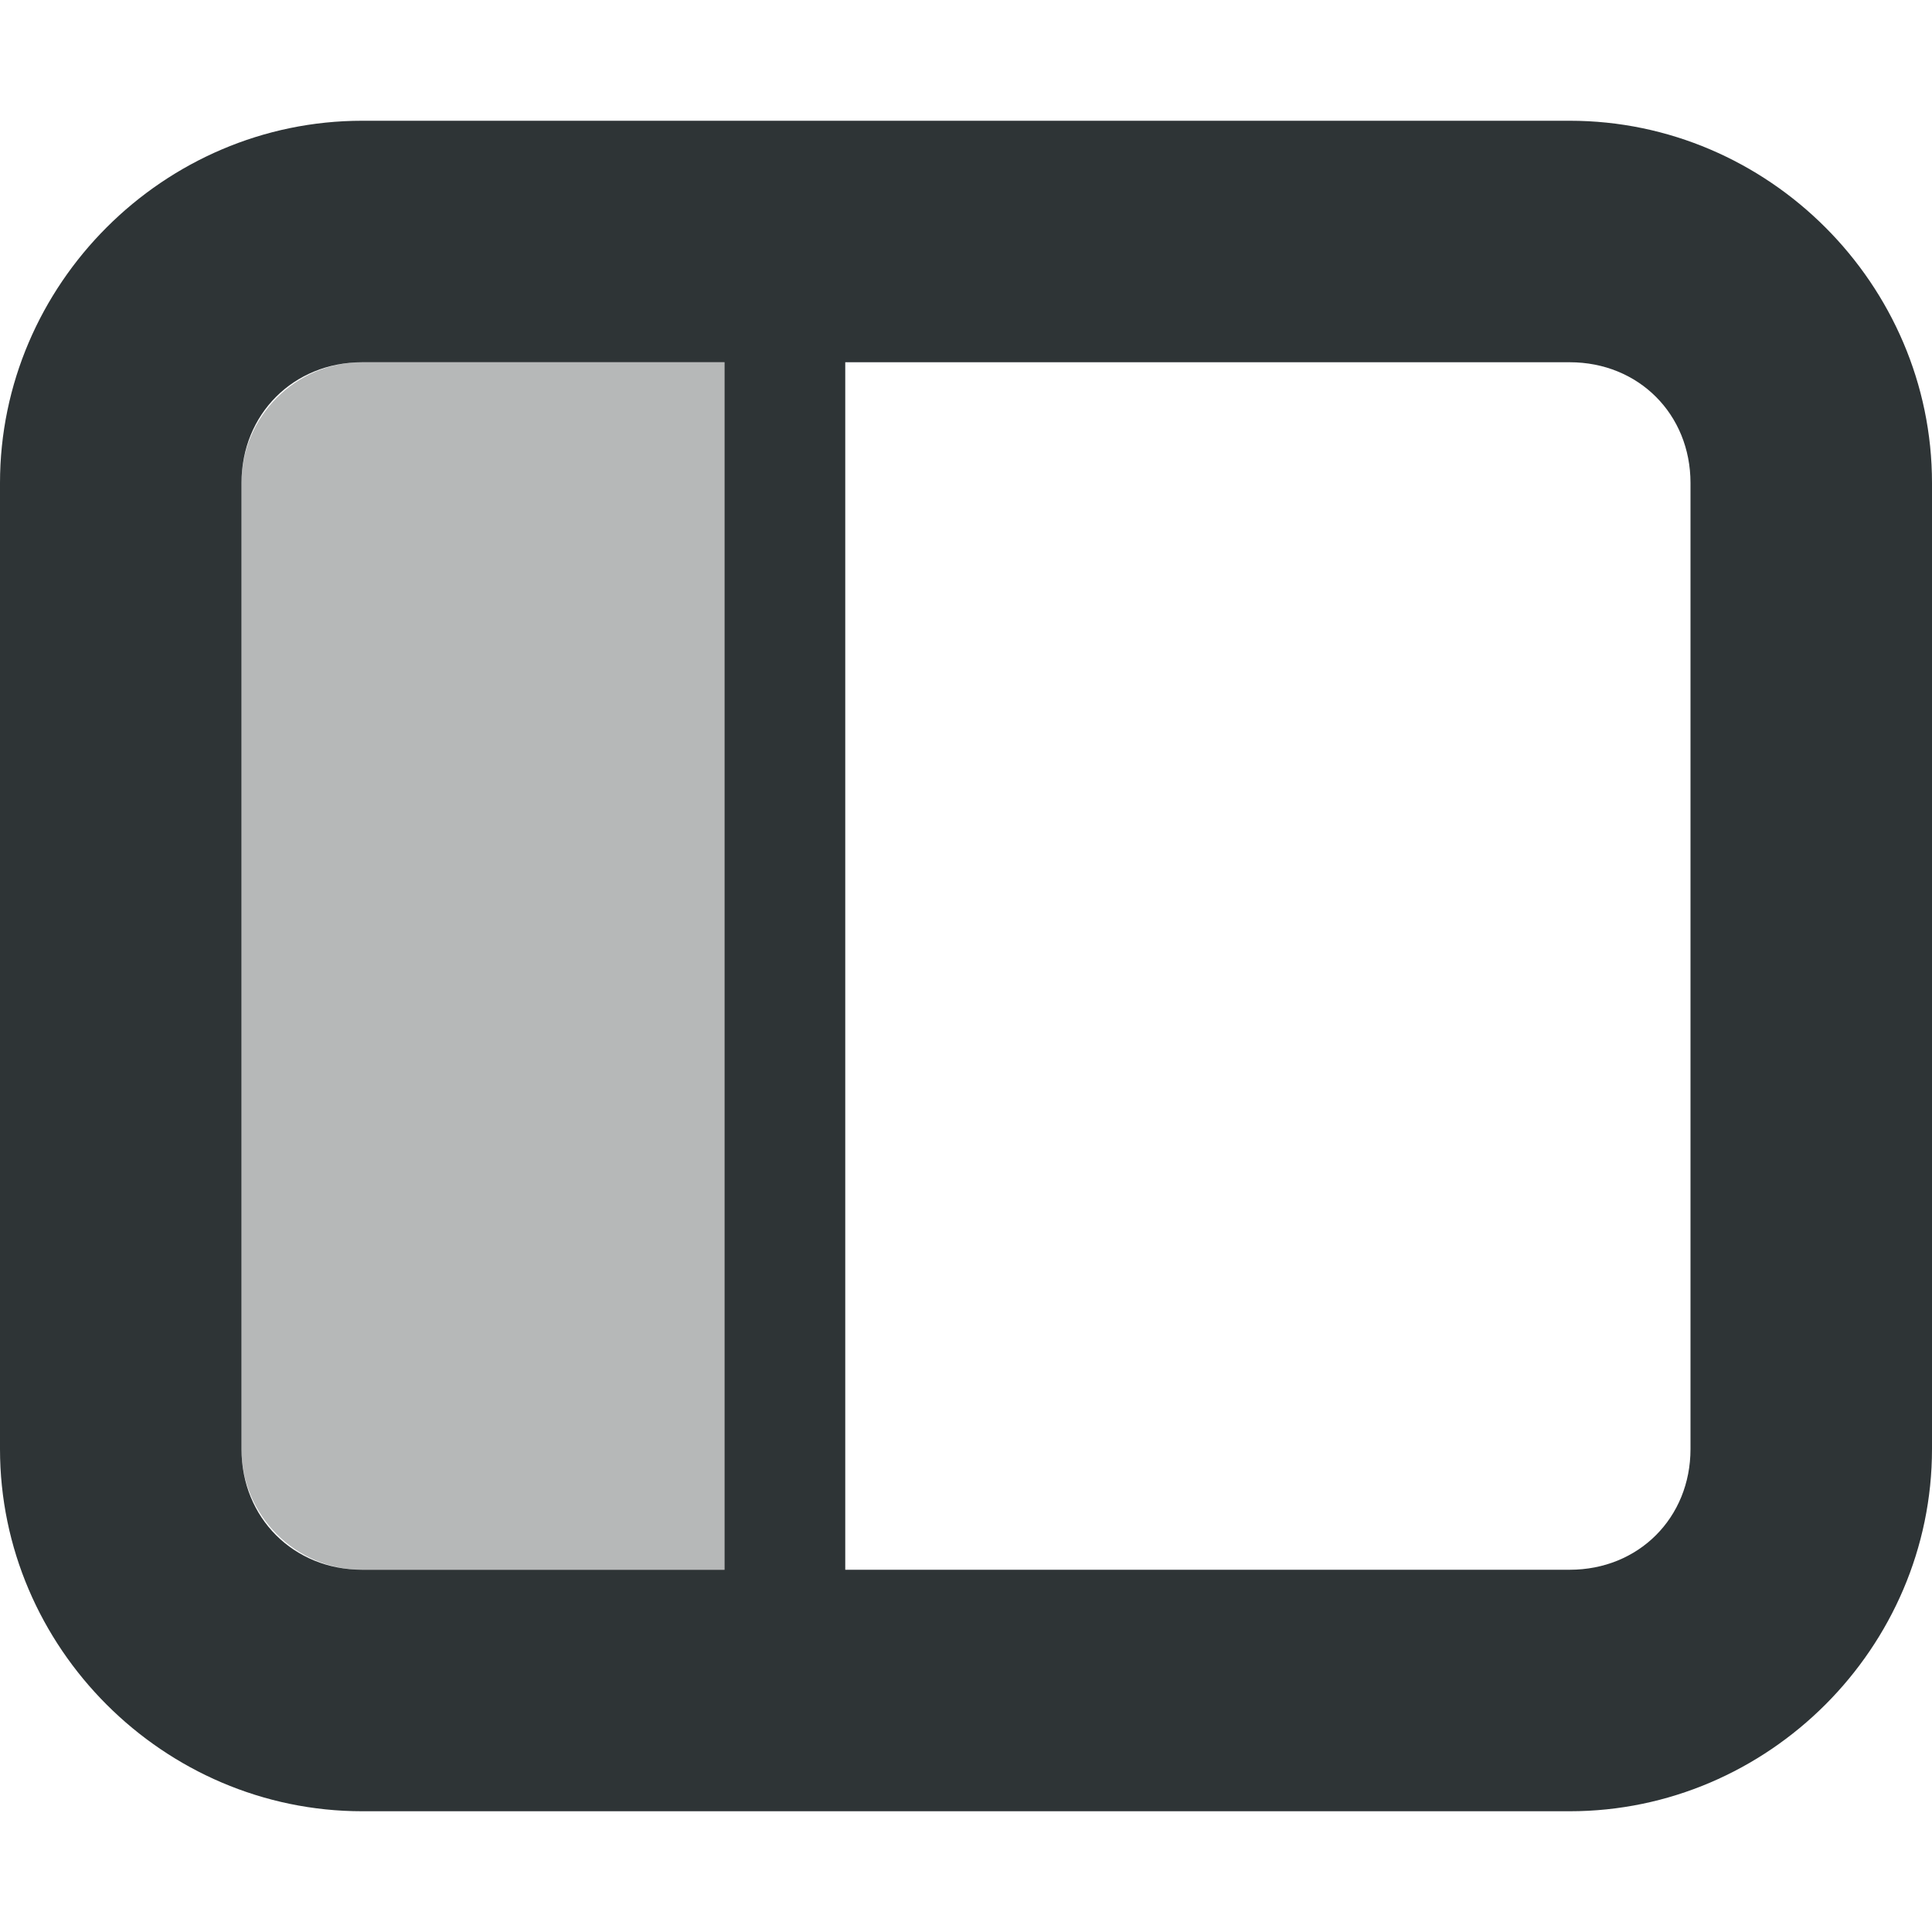
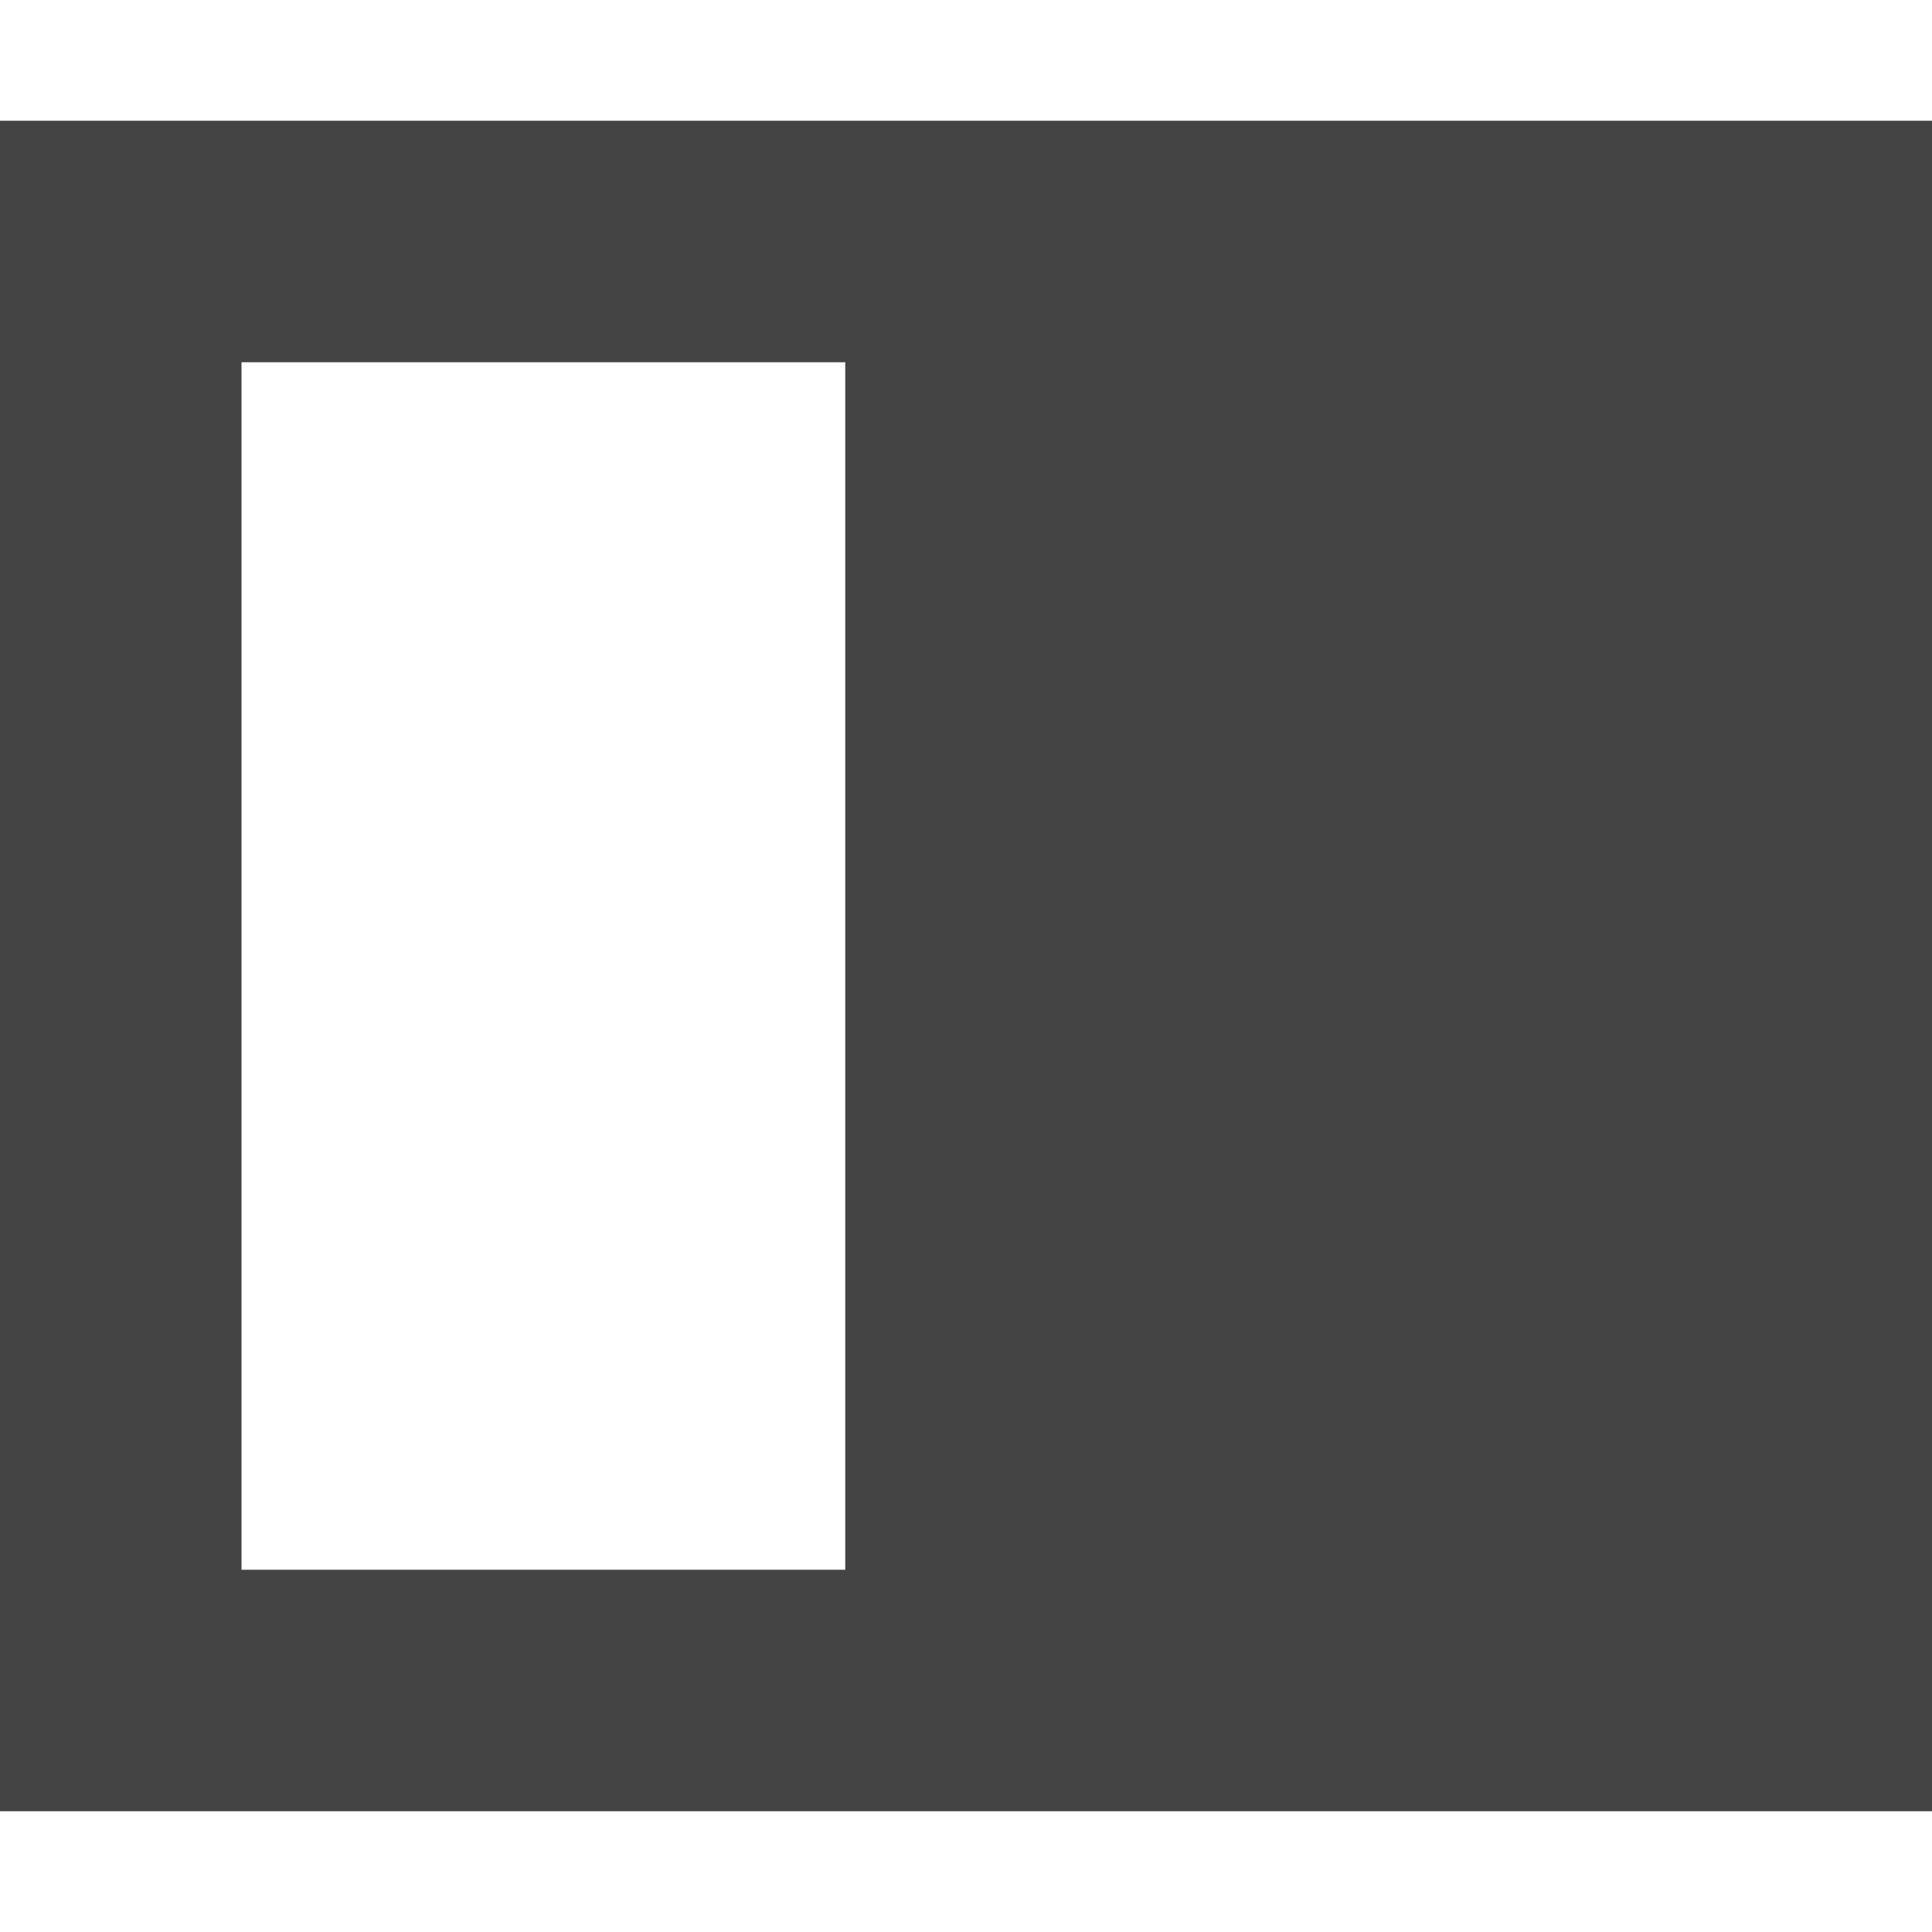
- <svg xmlns="http://www.w3.org/2000/svg" height="16px" viewBox="0 0 16 16" width="16px">
-   <g fill="#2e3436">
-     <path d="m 6 13 v -10 h -3 c -0.551 0 -1 0.449 -1 1 v 8 c 0 0.551 0.449 1 1 1 z m 0 0" fill-opacity="0.349" />
-     <path d="m 3 1 c -1.645 0 -3 1.355 -3 3 v 8 c 0 1.645 1.355 3 3 3 h 10 c 1.645 0 3 -1.355 3 -3 v -8 c 0 -1.645 -1.355 -3 -3 -3 z m 0 2 h 3 v 10 h -3 c -0.57 0 -1 -0.43 -1 -1 v -8 c 0 -0.57 0.43 -1 1 -1 z m 4 0 h 6 c 0.57 0 1 0.43 1 1 v 8 c 0 0.57 -0.43 1 -1 1 h -6 z m 0 0" />
-   </g>
+ <svg xmlns="http://www.w3.org/2000/svg" width="16" height="16" version="1.1">
+   <defs>
+     <style id="current-color-scheme" type="text/css">
+    .ColorScheme-Text { color:#444444; } .ColorScheme-Highlight { color:#4285f4; } .ColorScheme-NeutralText { color:#ff9800; } .ColorScheme-PositiveText { color:#4caf50; } .ColorScheme-NegativeText { color:#f44336; }
+   </style>
+   </defs>
+   <path style="fill:currentColor" class="ColorScheme-Text" d="M 0,1 V 15 H 16 V 1 Z M 7,3 V 13 H 2 V 3 Z" />
</svg>
